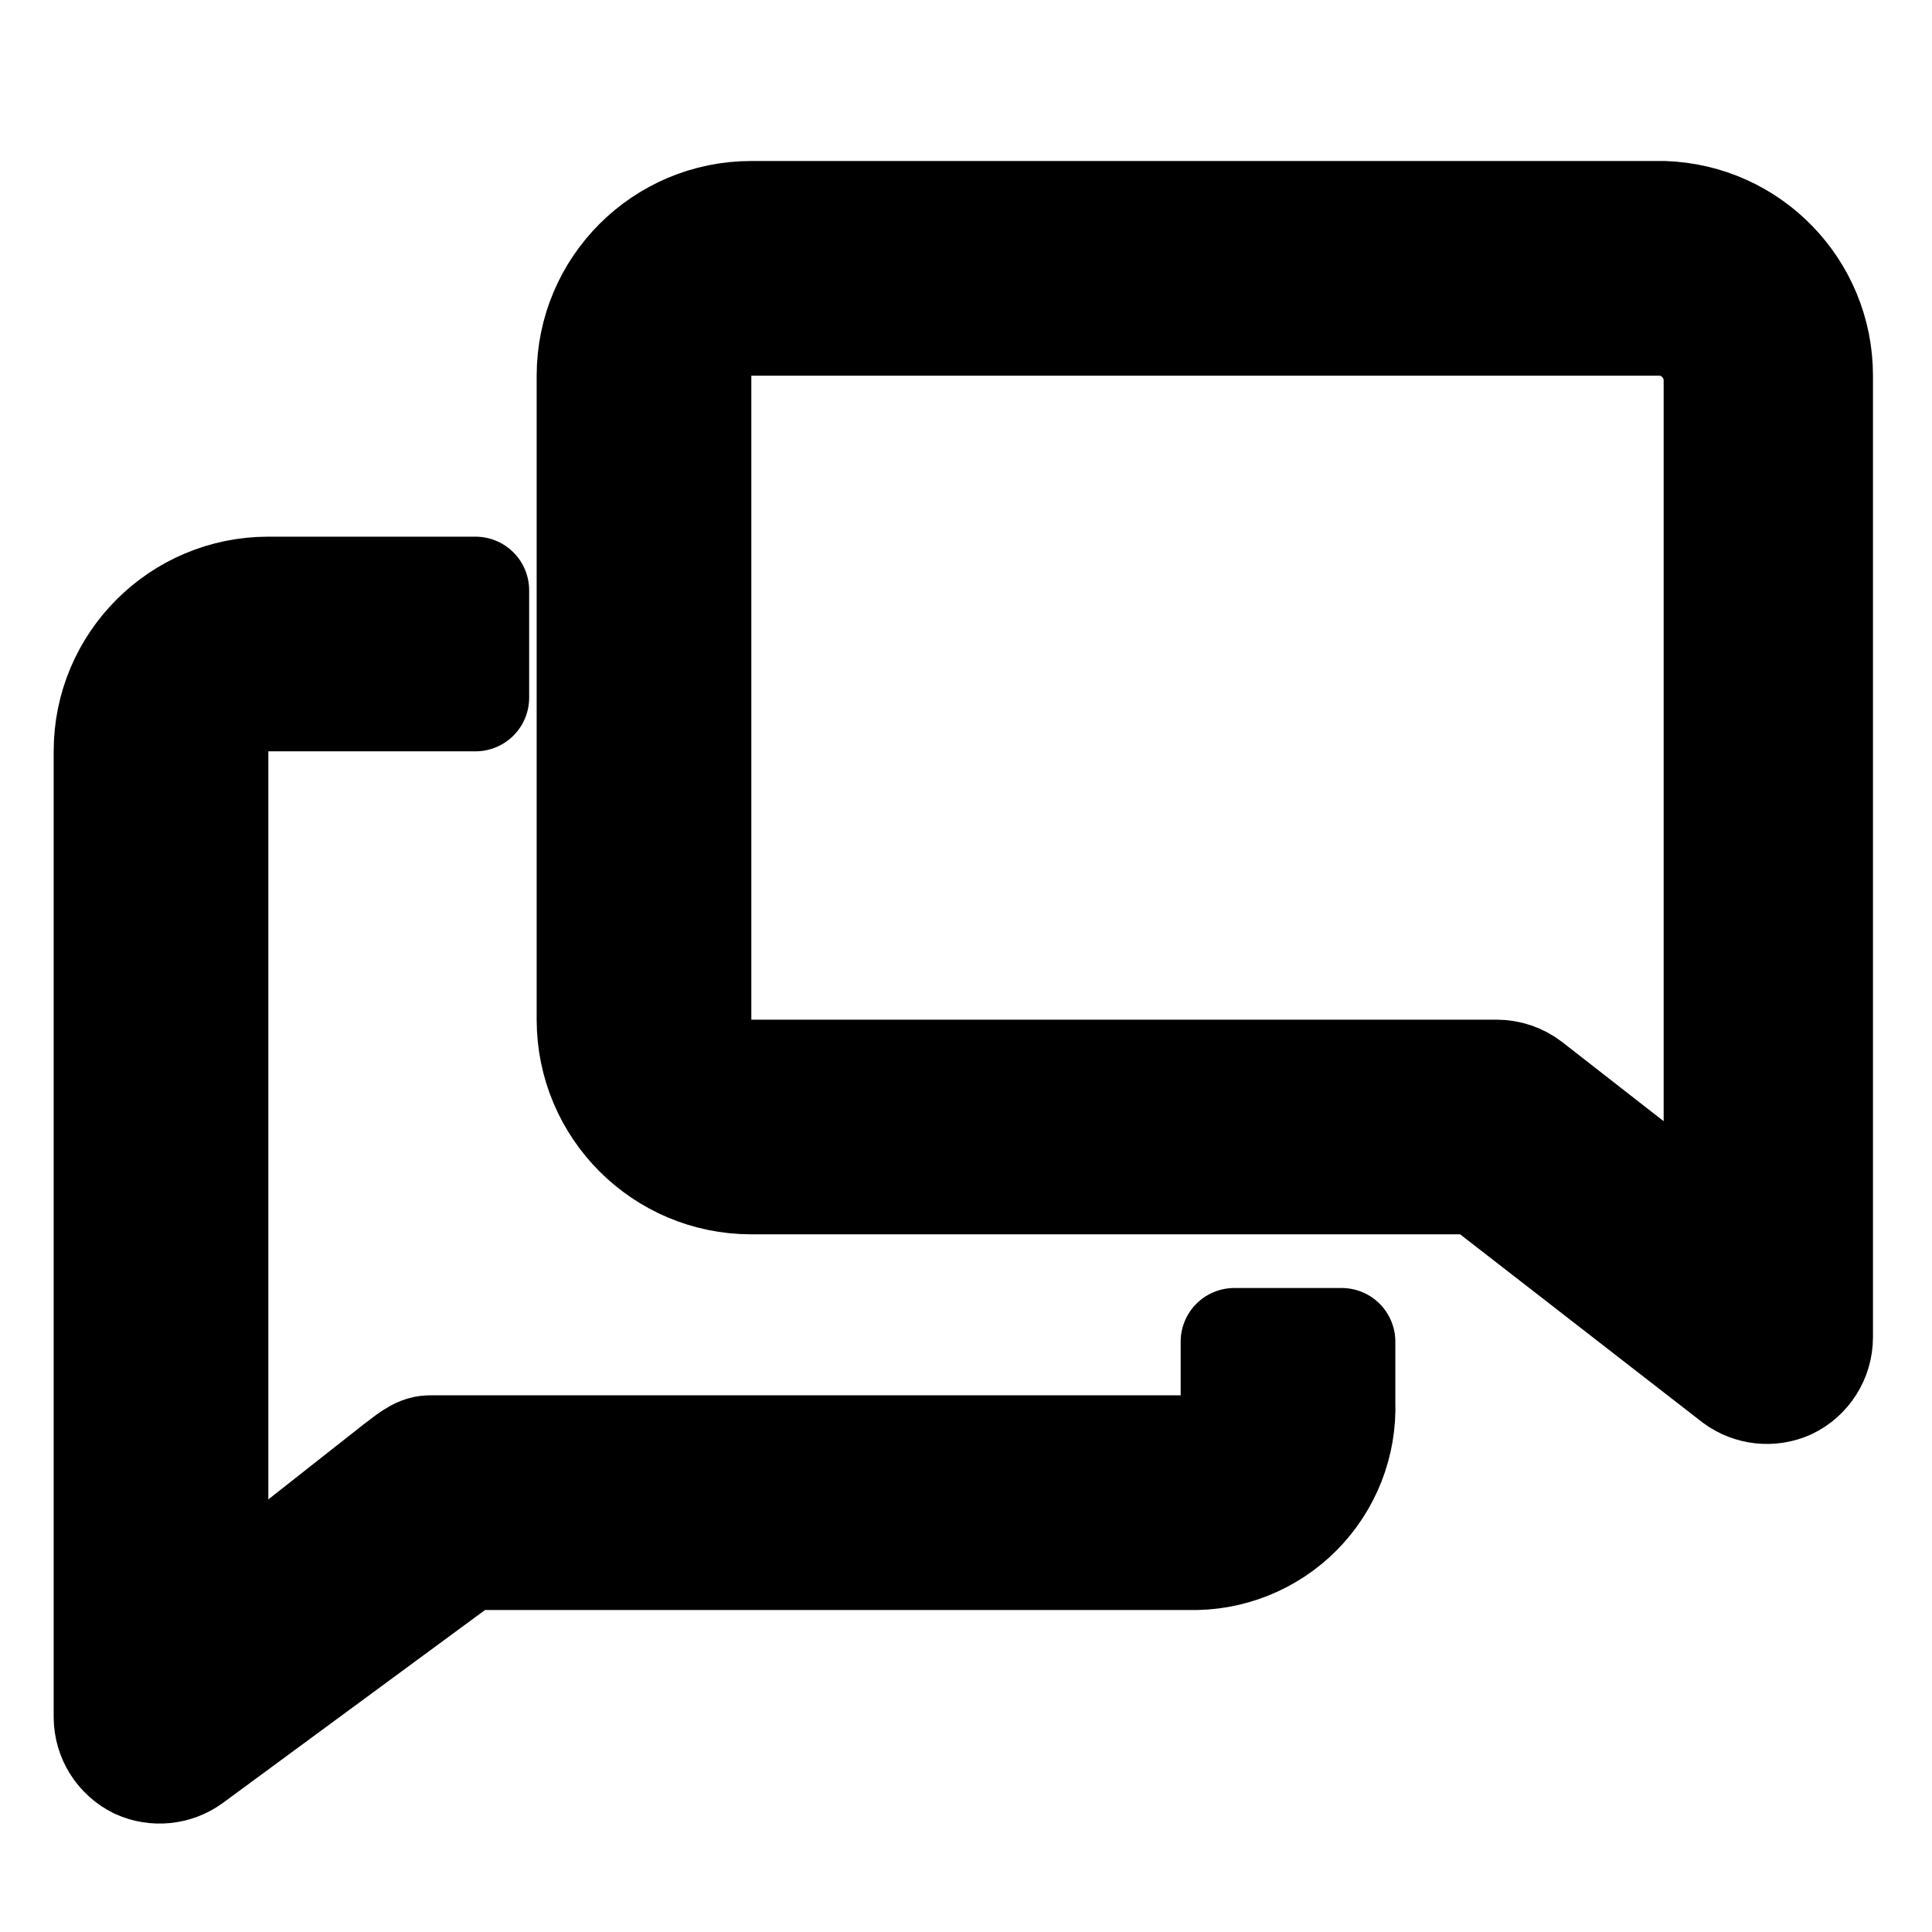
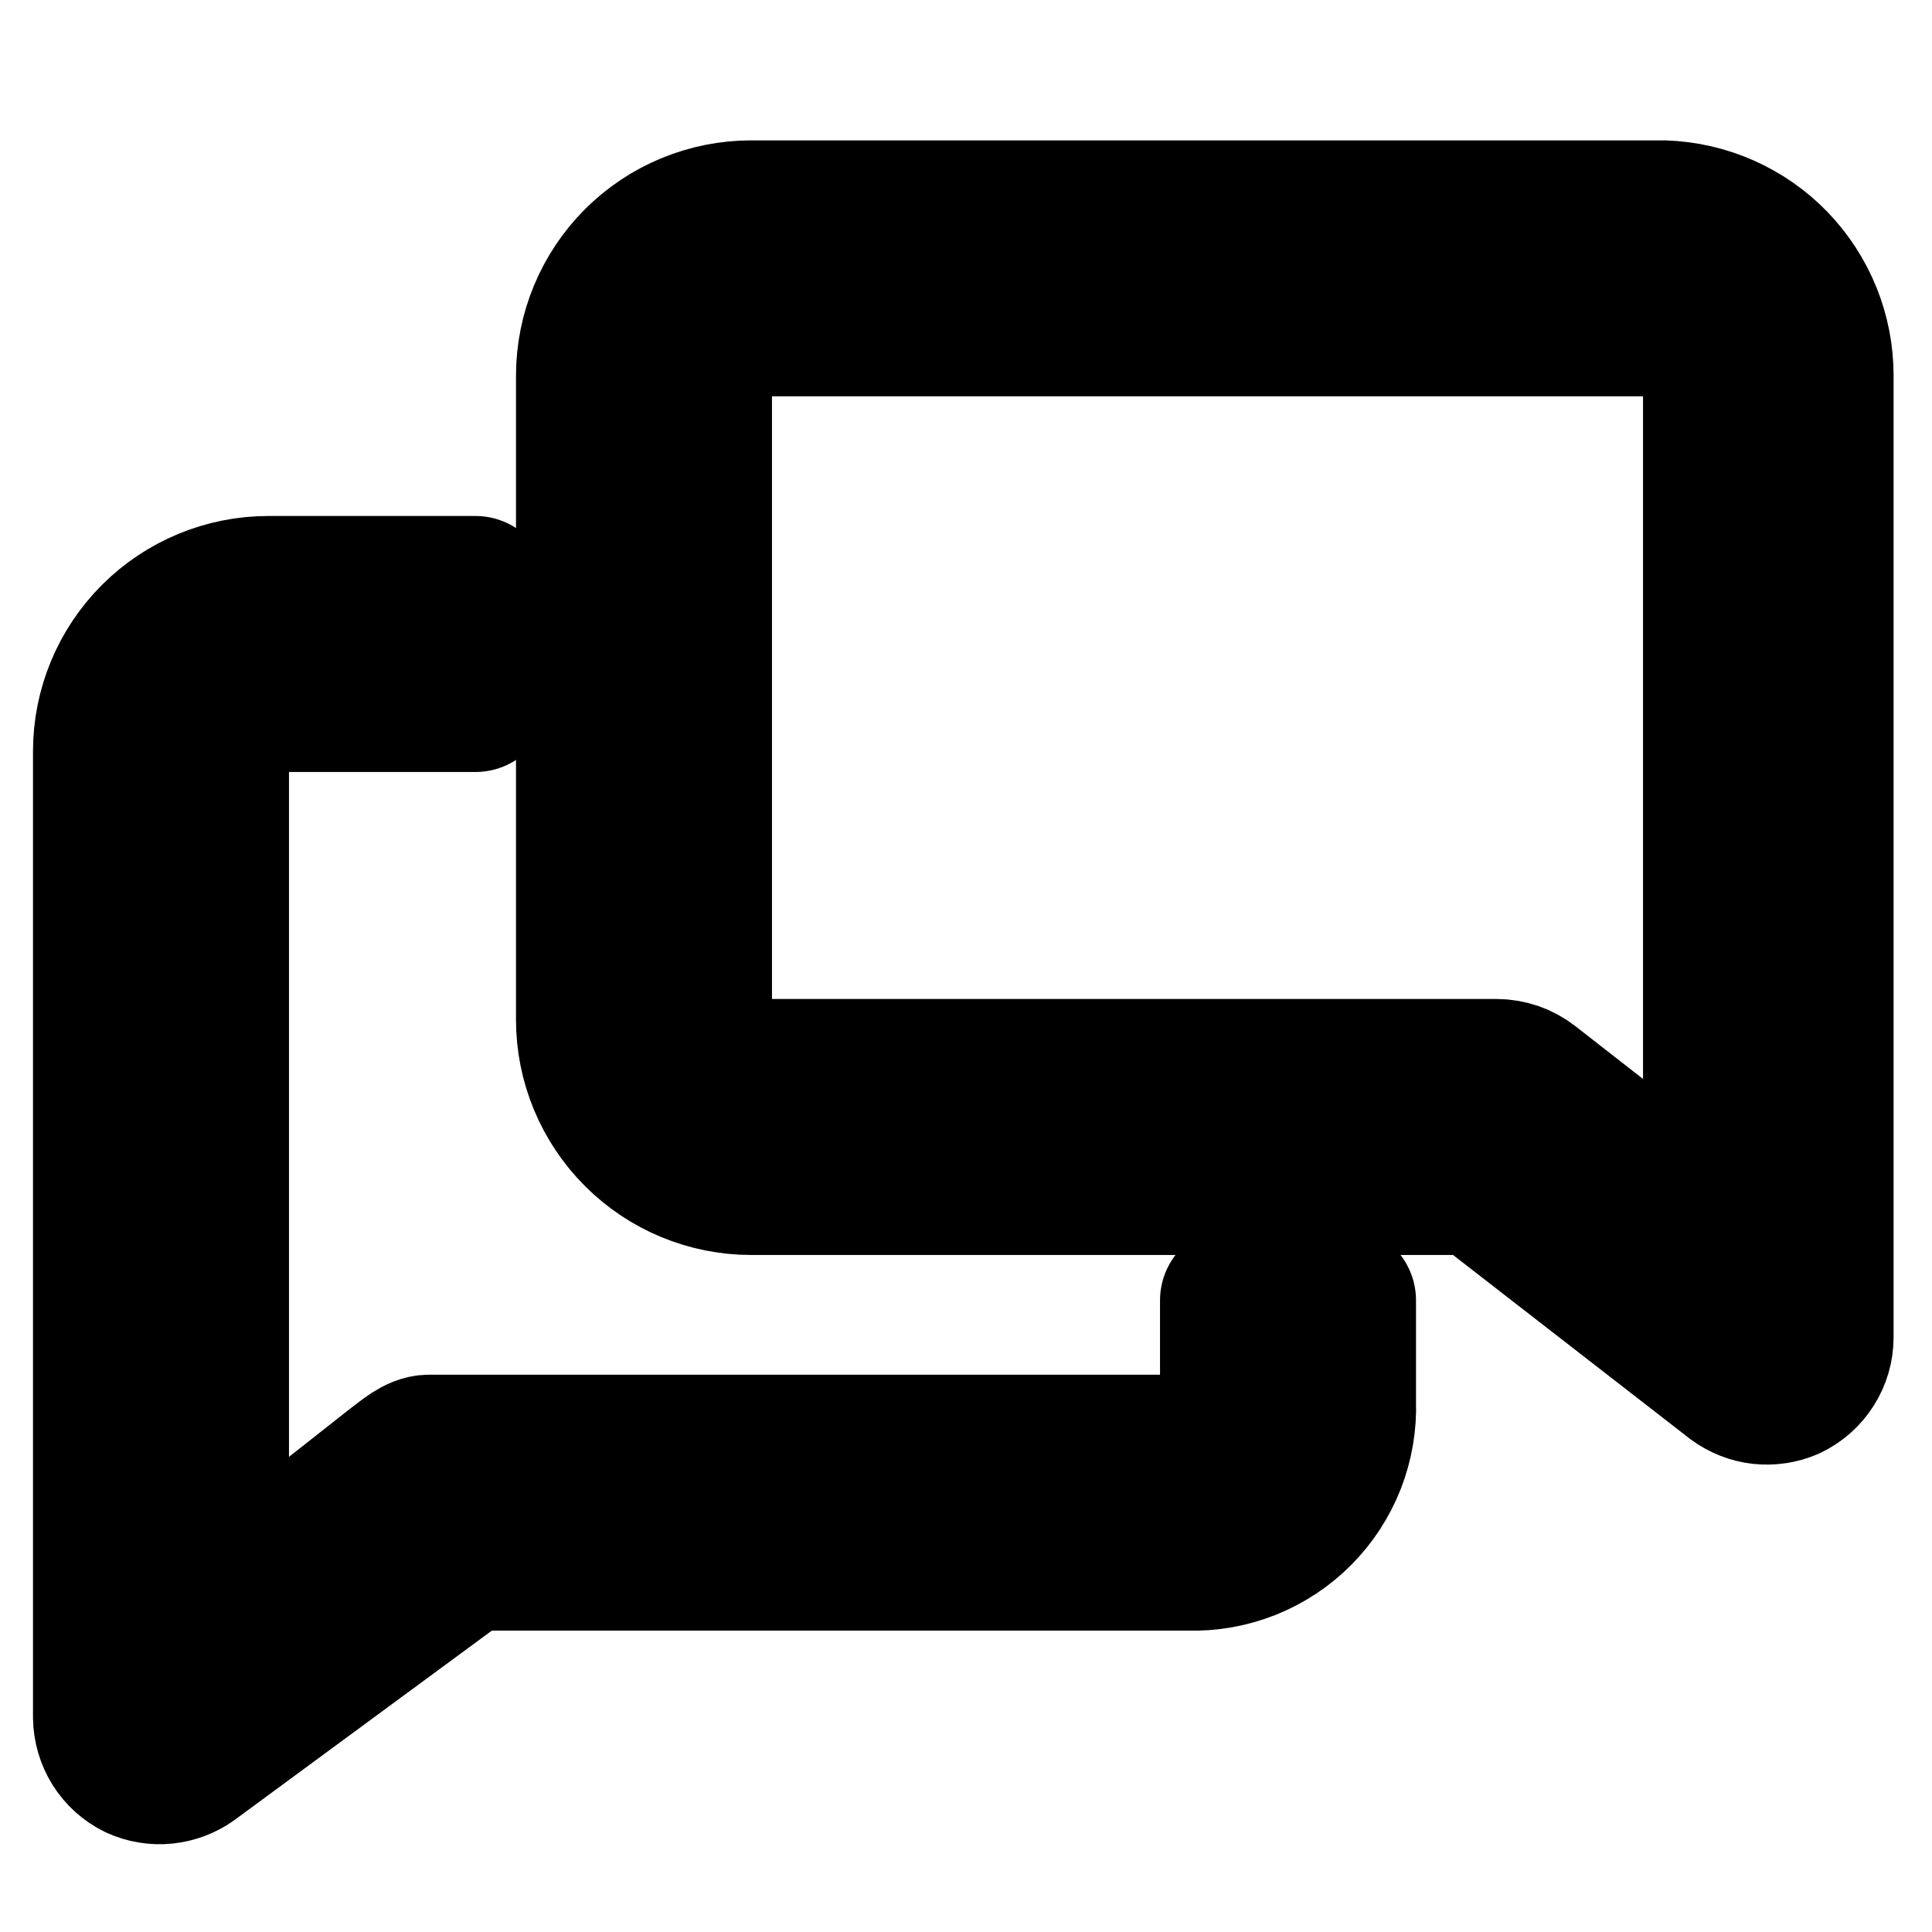
- <svg xmlns="http://www.w3.org/2000/svg" viewBox="0 0 36 36" version="1.1" stroke="currentColor" stroke-width="2" stroke-linecap="round" stroke-linejoin="round">
-   <path d="M23,26a1,1,0,0,1-1,1H8c-.22,0-.43.2-.61.33L4,30V14a1,1,0,0,1,1-1H8.86V11H5a3,3,0,0,0-3,3V32a1,1,0,0,0,.56.89,1,1,0,0,0,1-.1L8.71,29H22.15A2.77,2.77,0,0,0,25,26.13V25H23Z" />
-   <path d="M31,4H14a3,3,0,0,0-3,3V19a3,3,0,0,0,3,3H27.55l4.78,3.71a1,1,0,0,0,1,.11,1,1,0,0,0,.57-.9V7A3,3,0,0,0,31,4ZM32,22.94,28.5,20.21a1,1,0,0,0-.61-.21H14a1,1,0,0,1-1-1V7a1,1,0,0,1,1-1H31A1.1,1.1,0,0,1,32,7.06Z" />
+ <svg xmlns="http://www.w3.org/2000/svg" viewBox="0 0 26 26" fill="none" stroke="currentColor" stroke-width="2" stroke-linecap="round" stroke-linejoin="round">
+   <path d="M16.611 18.778C16.611 18.969 16.535 19.153 16.4 19.288C16.264 19.424 16.08 19.5 15.889 19.5H5.778C5.619 19.5 5.467 19.644 5.337 19.738L2.889 21.667V10.111C2.889 9.92 2.965 9.736 3.1 9.6C3.236 9.465 3.42 9.389 3.611 9.389H6.399V7.944H3.611C3.036 7.944 2.485 8.173 2.079 8.579C1.673 8.985 1.444 9.536 1.444 10.111V23.111C1.446 23.245 1.484 23.376 1.555 23.49C1.627 23.604 1.728 23.695 1.849 23.754C1.965 23.807 2.093 23.828 2.22 23.815C2.347 23.802 2.468 23.756 2.571 23.682L6.291 20.944H15.997C16.271 20.953 16.543 20.904 16.798 20.803C17.052 20.701 17.283 20.549 17.476 20.354C17.669 20.16 17.82 19.928 17.92 19.673C18.019 19.418 18.066 19.145 18.056 18.872V17.5H16.611V18.778Z" />
+   <path d="M22.389 2.889H10.111C9.536 2.889 8.985 3.117 8.579 3.523C8.173 3.93 7.944 4.481 7.944 5.056V13.722C7.944 14.297 8.173 14.848 8.579 15.254C8.985 15.661 9.536 15.889 10.111 15.889H19.897L23.349 18.568C23.452 18.644 23.573 18.692 23.7 18.706C23.827 18.719 23.955 18.7 24.072 18.648C24.195 18.589 24.298 18.497 24.371 18.382C24.444 18.267 24.483 18.134 24.483 17.998V5.056C24.484 4.493 24.265 3.953 23.875 3.548C23.484 3.144 22.951 2.908 22.389 2.889ZM23.111 16.568L20.583 14.596C20.457 14.498 20.302 14.445 20.143 14.444H10.111C9.92 14.444 9.736 14.368 9.6 14.233C9.465 14.098 9.389 13.914 9.389 13.722V5.056C9.389 4.864 9.465 4.68 9.6 4.545C9.736 4.409 9.92 4.333 10.111 4.333H22.389C22.582 4.351 22.762 4.438 22.895 4.579C23.028 4.72 23.105 4.905 23.111 5.099V16.568Z" />
</svg>
